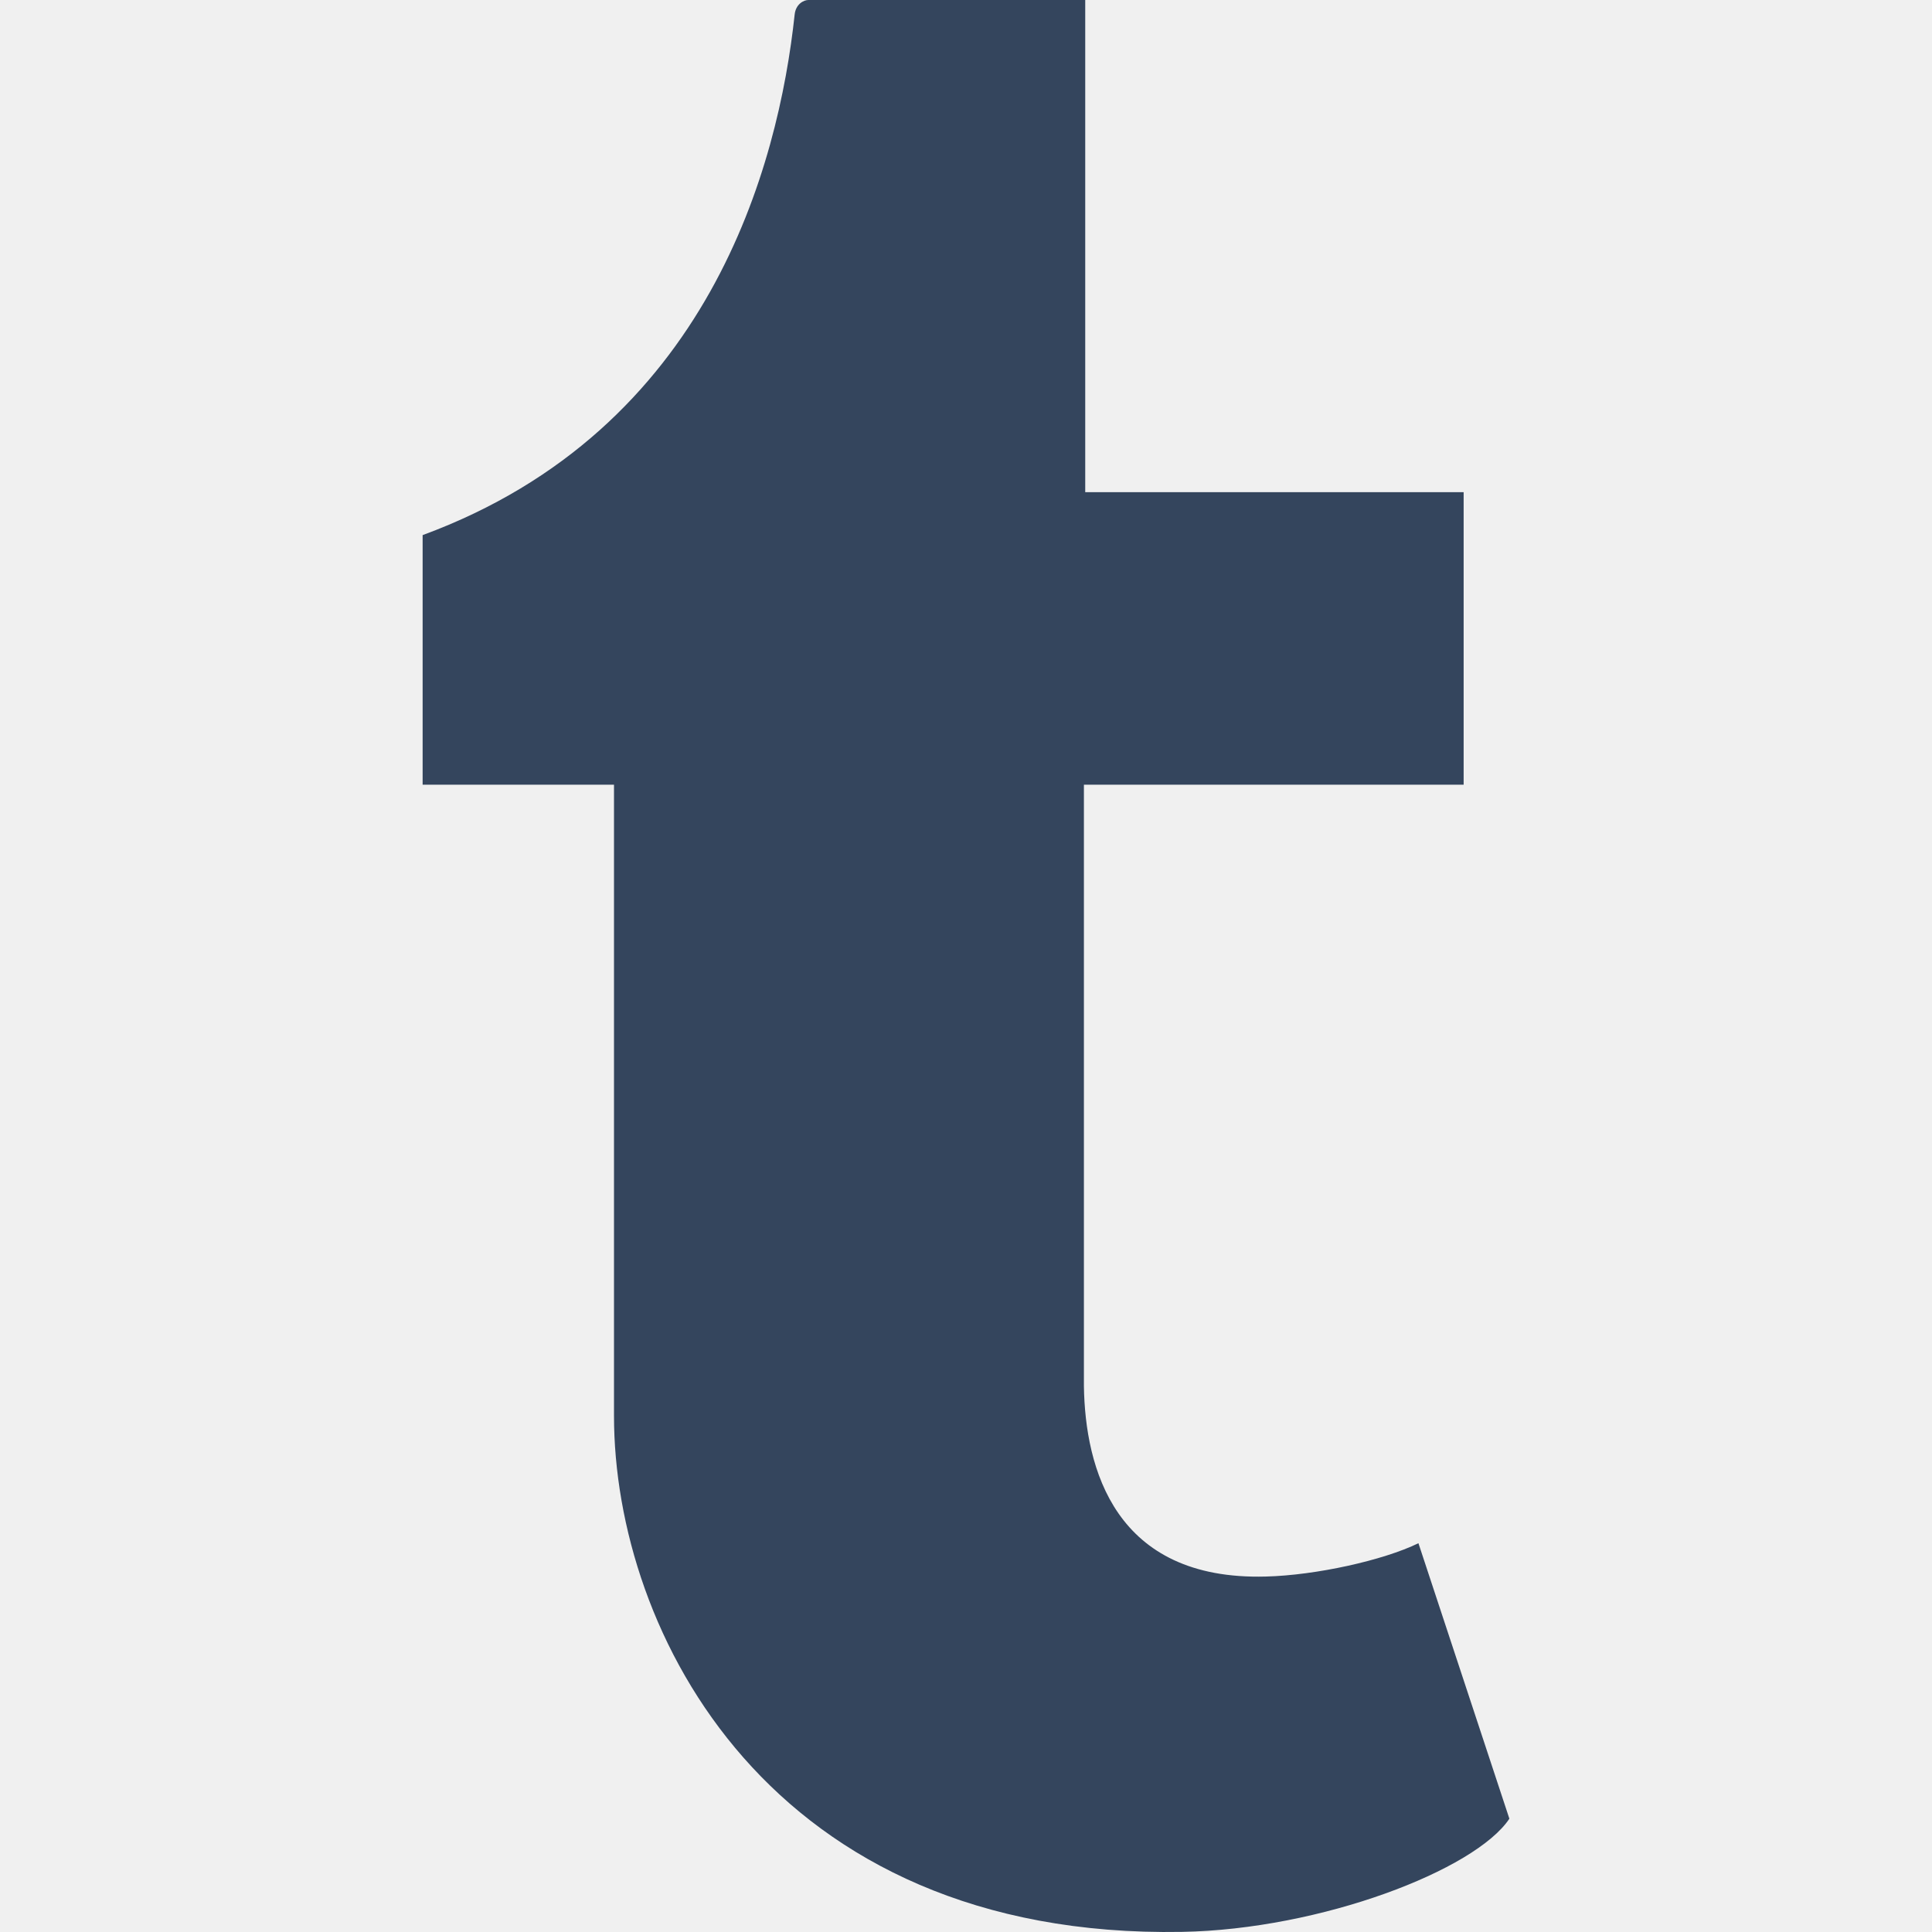
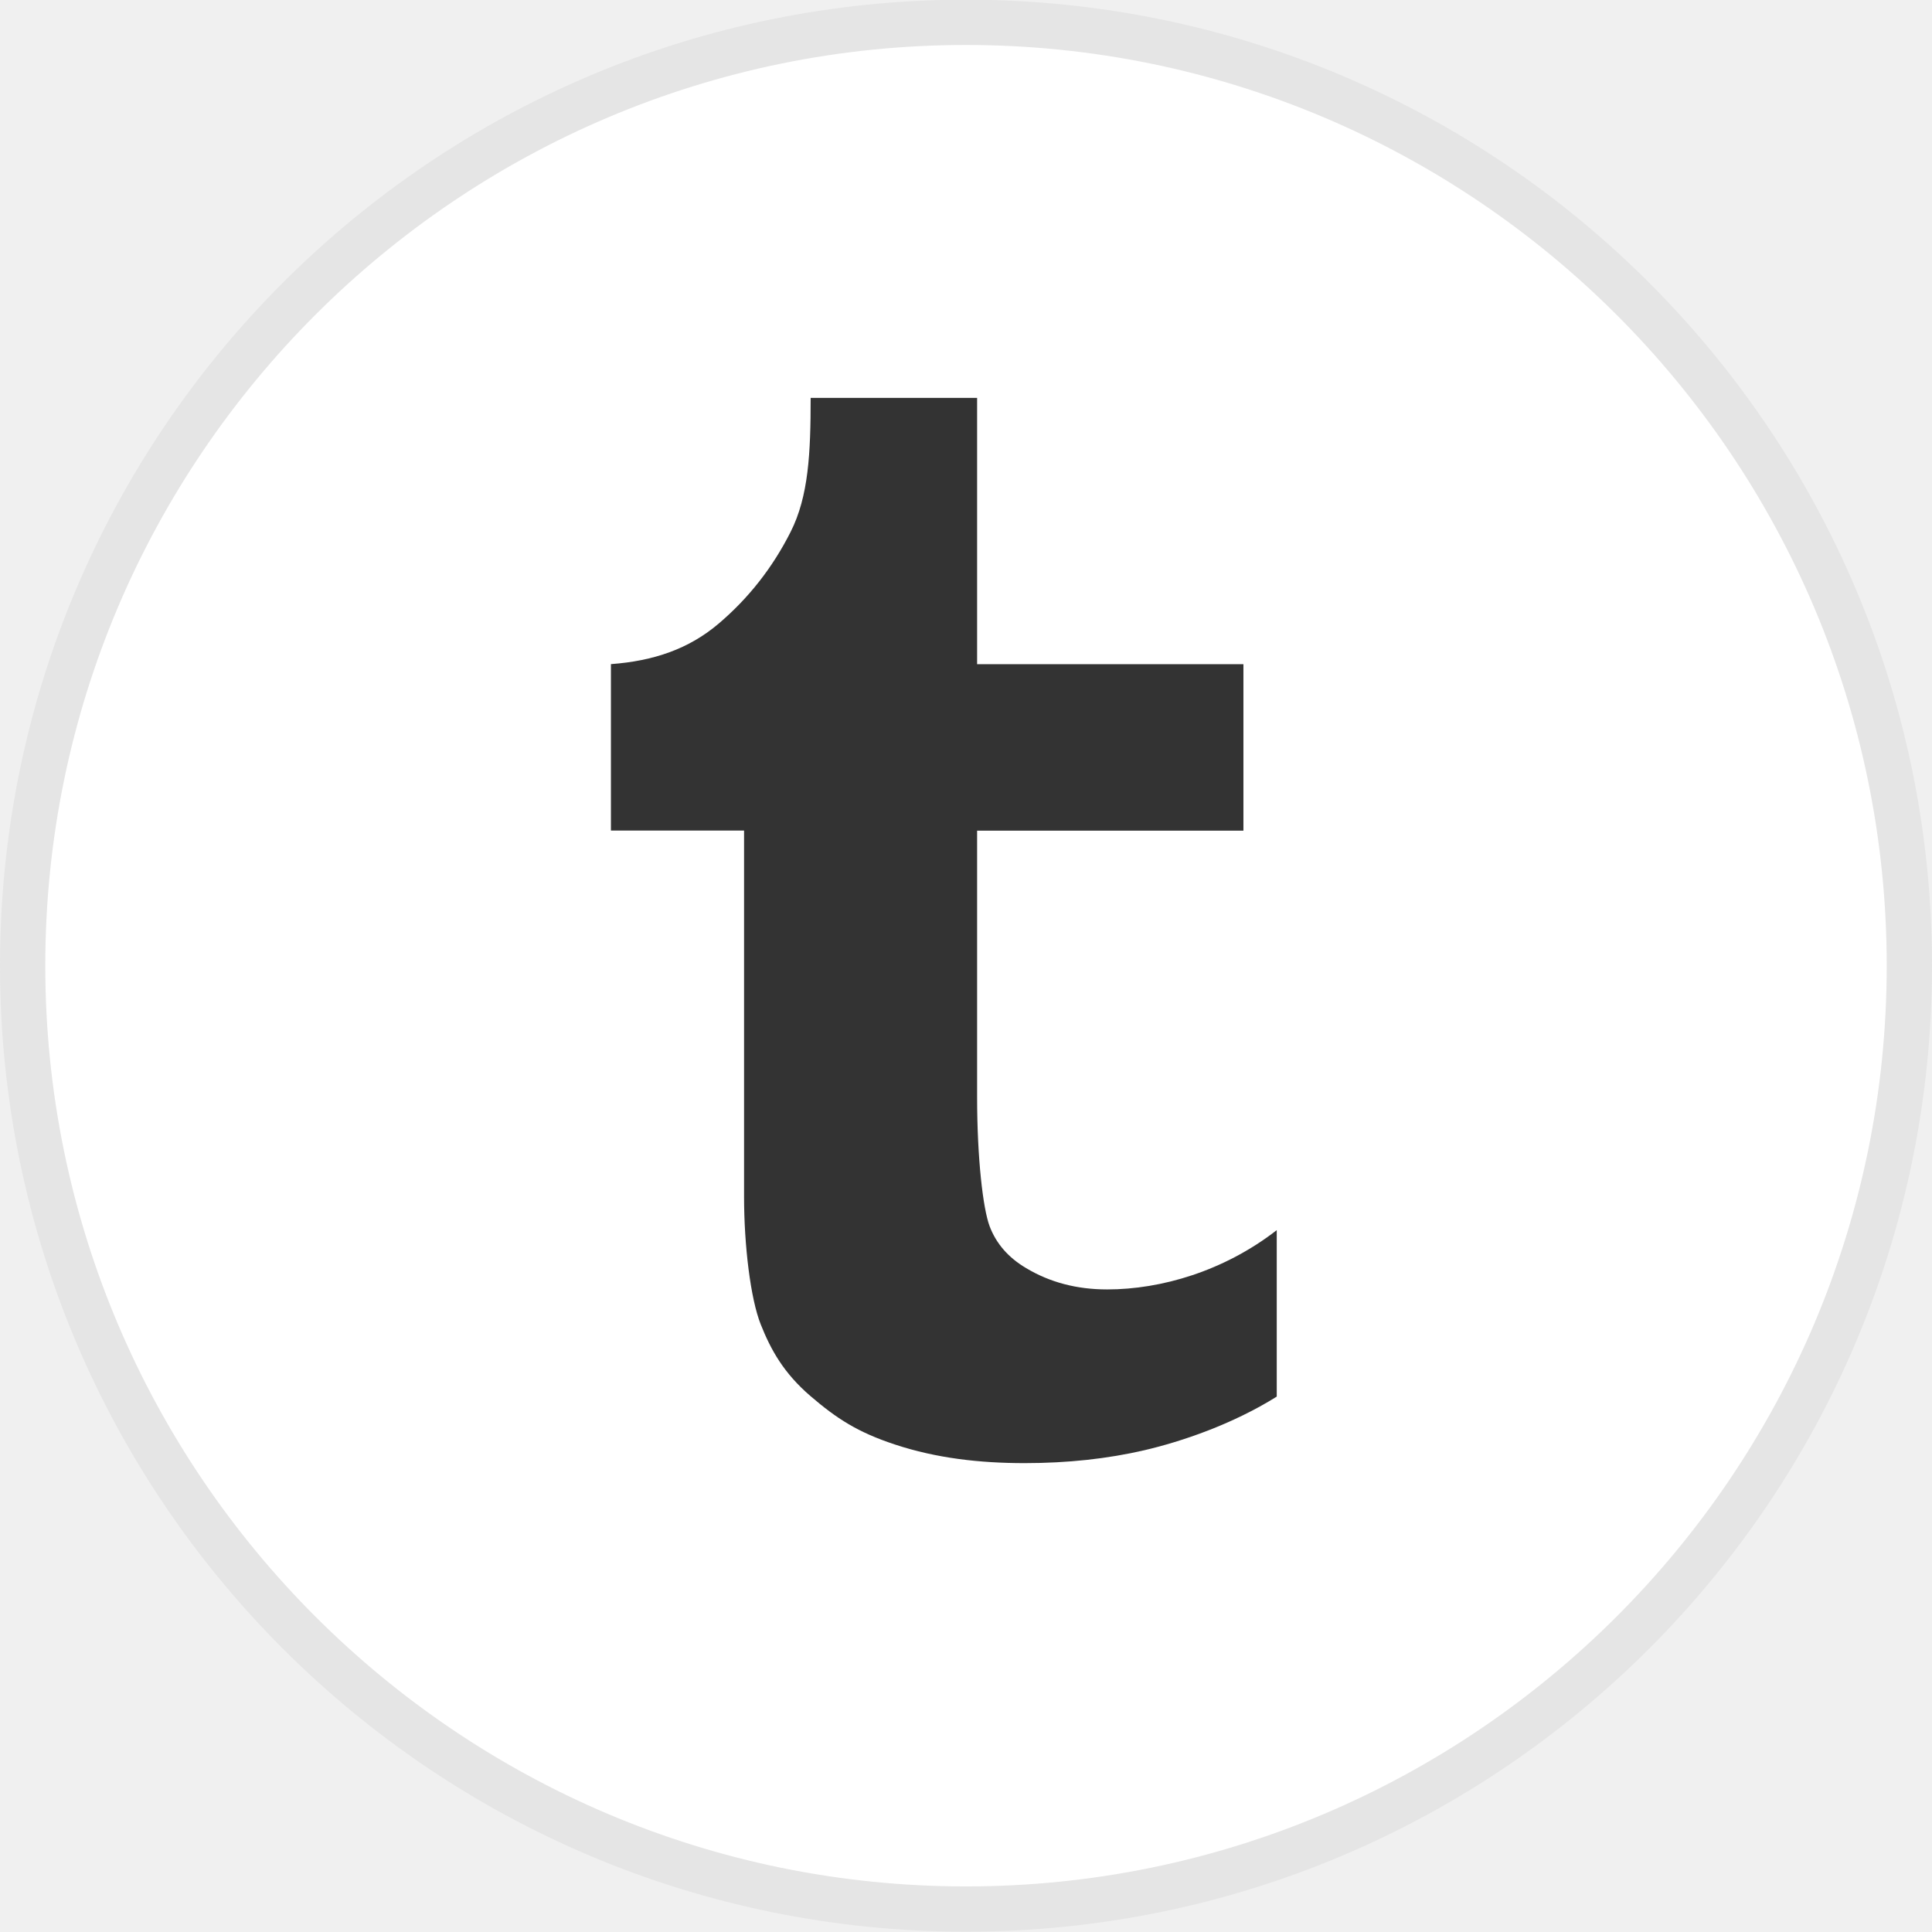
- <svg xmlns="http://www.w3.org/2000/svg" enable-background="new 0 0 128 128" id="Social_Icons" version="1.1" viewBox="0 0 128 128" xml:space="preserve">
-   <g id="_x37__stroke">
-     <g id="Tumblr">
-       <rect clip-rule="evenodd" fill="none" fill-rule="evenodd" height="128" width="128" />
-       <path clip-rule="evenodd" d="M93.975,102.242    c-2.329,1.135-6.784,2.123-10.106,2.208c-10.029,0.274-11.976-7.198-12.057-12.615V51.988H96.97V32.606H71.899V0H53.553    c-0.302,0-0.829,0.27-0.904,0.956C51.576,10.935,47.006,28.45,28,35.453v16.534h12.679v41.821    c0,14.32,10.338,34.664,37.628,34.184c9.208-0.161,19.434-4.099,21.693-7.499L93.975,102.242" fill="#34455D" fill-rule="evenodd" id="Tumblr_1_" />
+ <svg xmlns="http://www.w3.org/2000/svg" enable-background="new 0 0 32 32" version="1.1" viewBox="0 0 32 32" xml:space="preserve">
+   <g id="Flat_copy">
+     <g>
+       <g>
+         <path d="M16,31.62c-8.615,0-15.625-7.01-15.625-15.625S7.385,0.37,16,0.37s15.625,7.01,15.625,15.625     S24.615,31.62,16,31.62z" fill="#FFFFFF" />
+         <path d="M16,0.745c8.409,0,15.25,6.841,15.25,15.25S24.409,31.245,16,31.245S0.75,24.404,0.75,15.995     S7.591,0.745,16,0.745 M16-0.005c-8.837,0-16,7.163-16,16c0,8.836,7.163,16,16,16s16-7.164,16-16C32,7.158,24.837-0.005,16-0.005     L16-0.005z" fill="#E5E5E5" />
+       </g>
    </g>
+     <path d="M16.184,6.59v4.411h4.411v2.757h-4.411v4.411c0,1.024,0.098,1.847,0.206,2.138   c0.109,0.29,0.31,0.522,0.606,0.697c0.392,0.235,0.838,0.353,1.342,0.353c0.895,0,1.936-0.304,2.809-0.982v2.757   c-0.735,0.46-1.578,0.745-2.191,0.888c-0.612,0.142-1.274,0.214-1.986,0.214c-0.744,0-1.462-0.082-2.143-0.307   c-0.621-0.204-0.968-0.43-1.407-0.807c-0.438-0.378-0.651-0.758-0.82-1.184c-0.169-0.424-0.276-1.306-0.276-2.114v-6.065h-2.205   v-2.757c0.706-0.052,1.29-0.251,1.783-0.67c0.497-0.422,0.894-0.928,1.192-1.518c0.3-0.591,0.333-1.314,0.333-2.222H16.184z" fill="#333333" />
  </g>
</svg>
